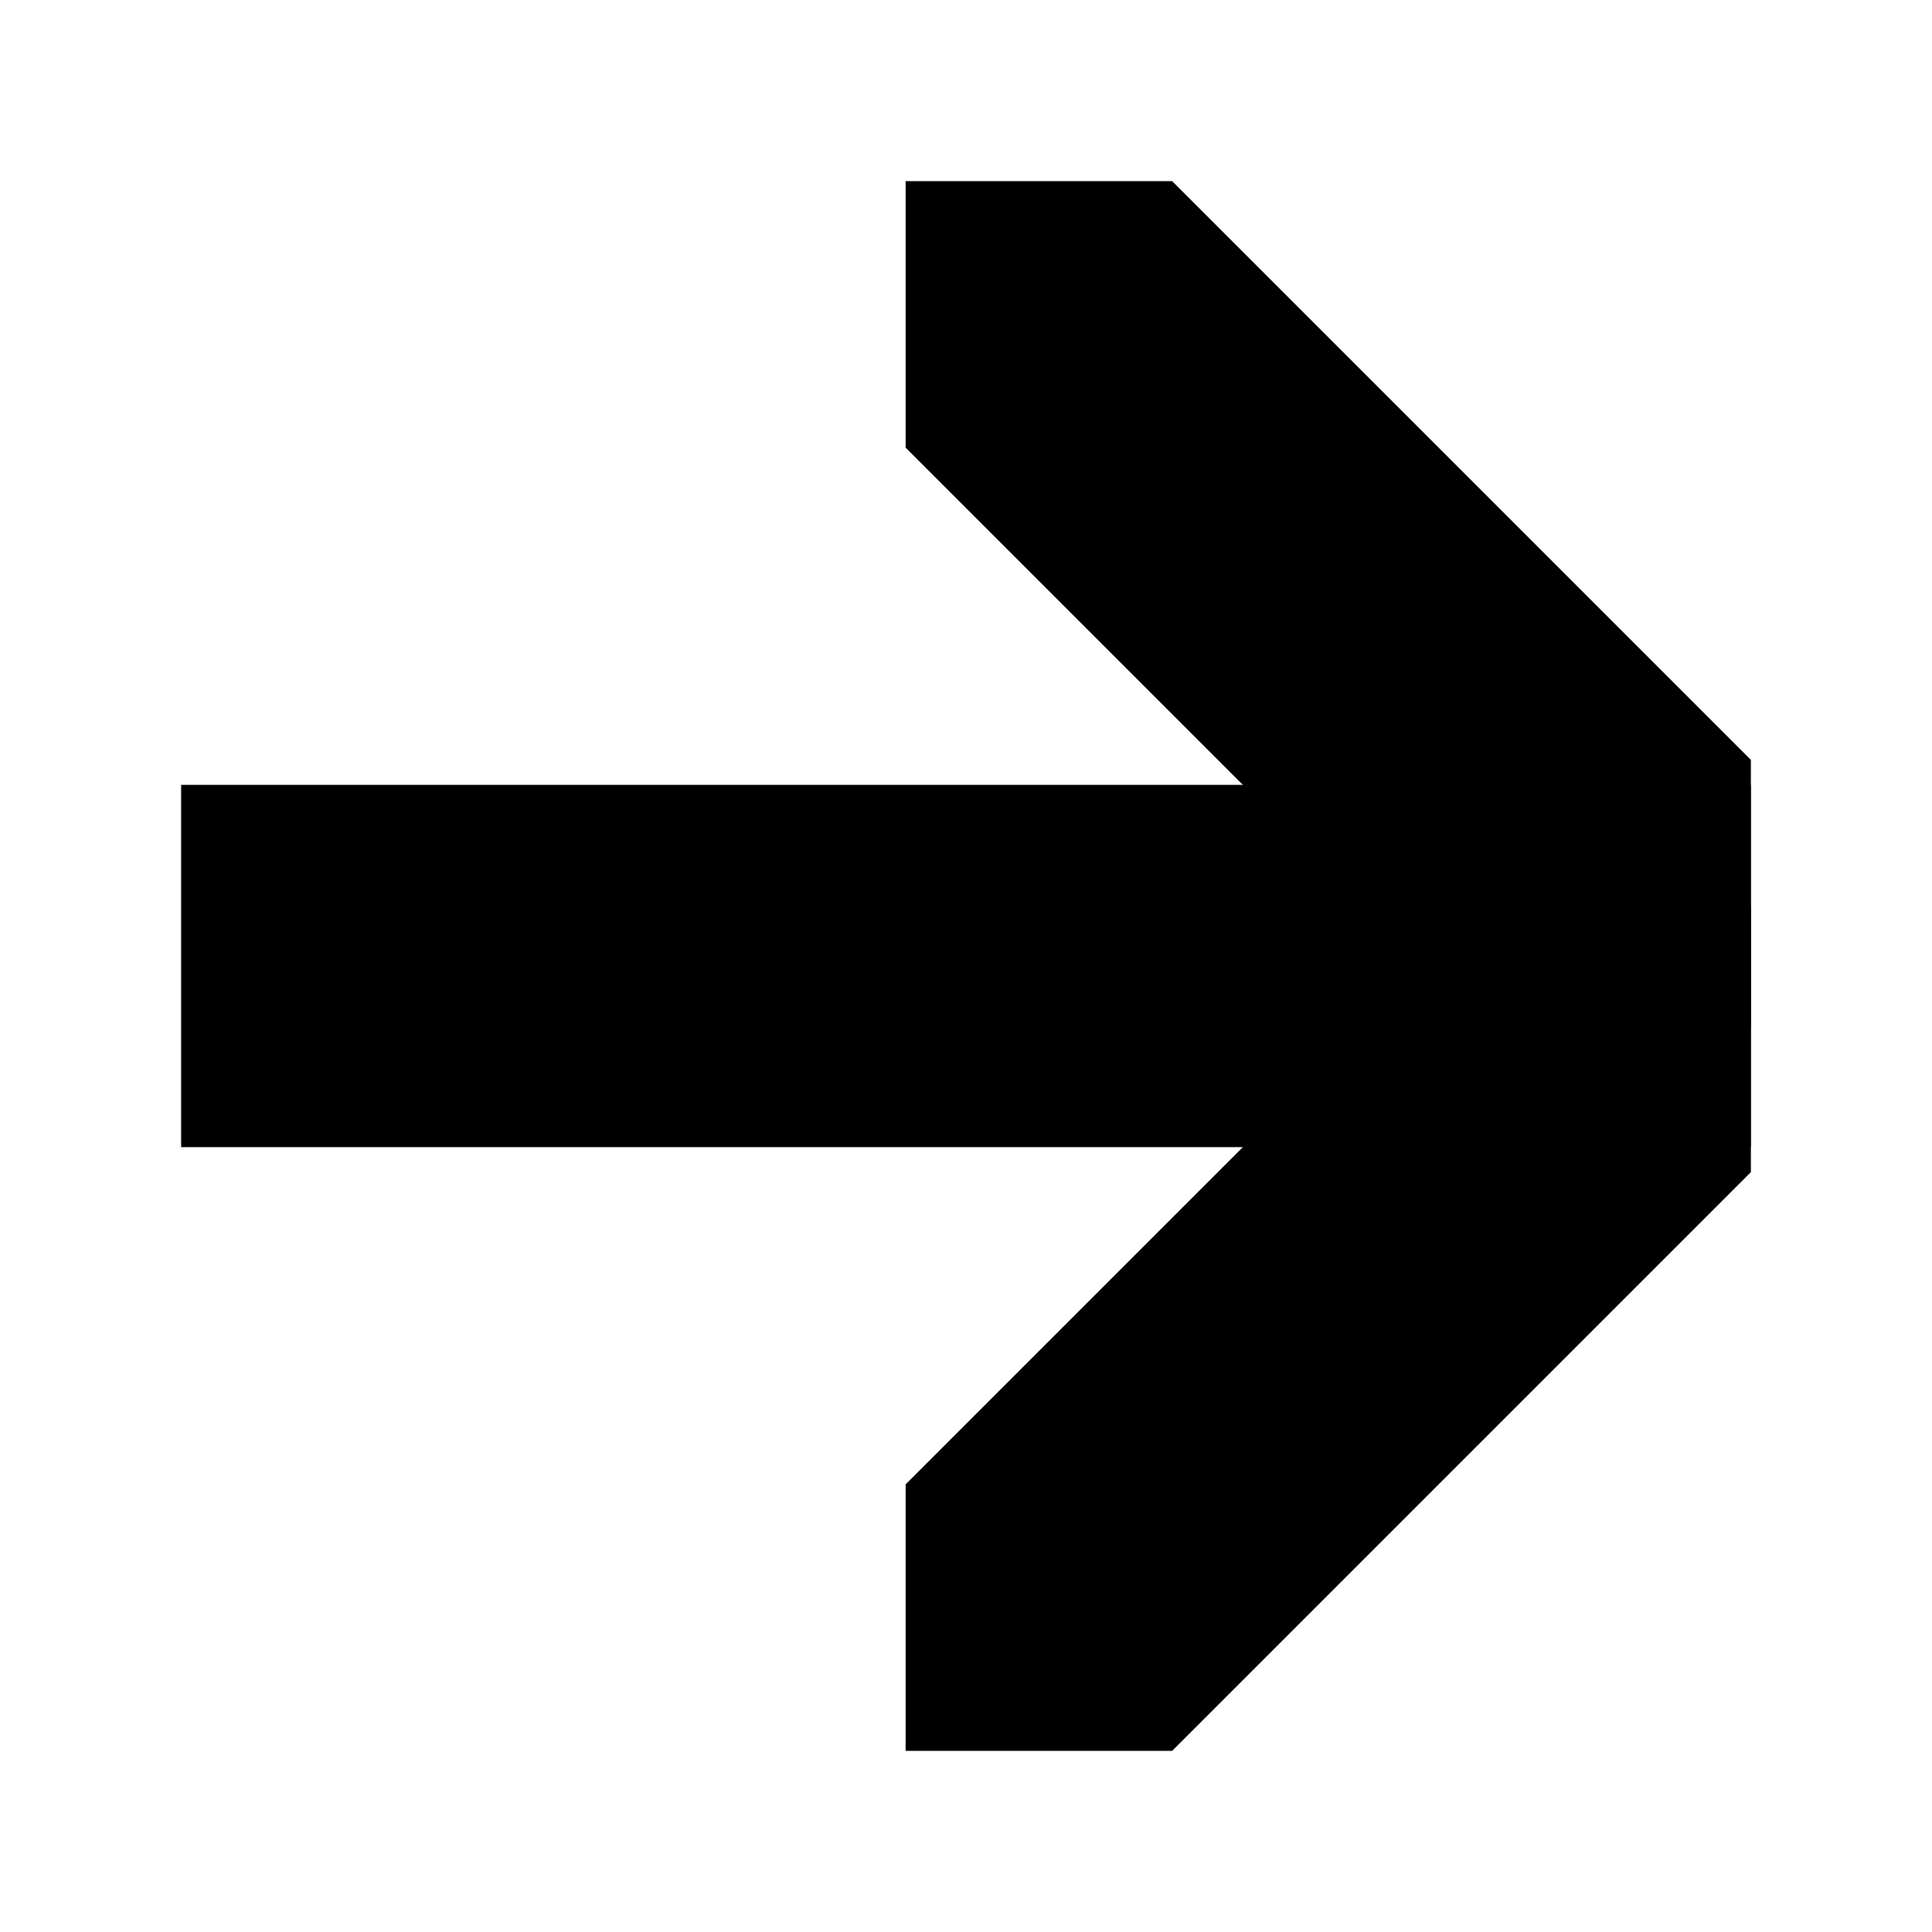
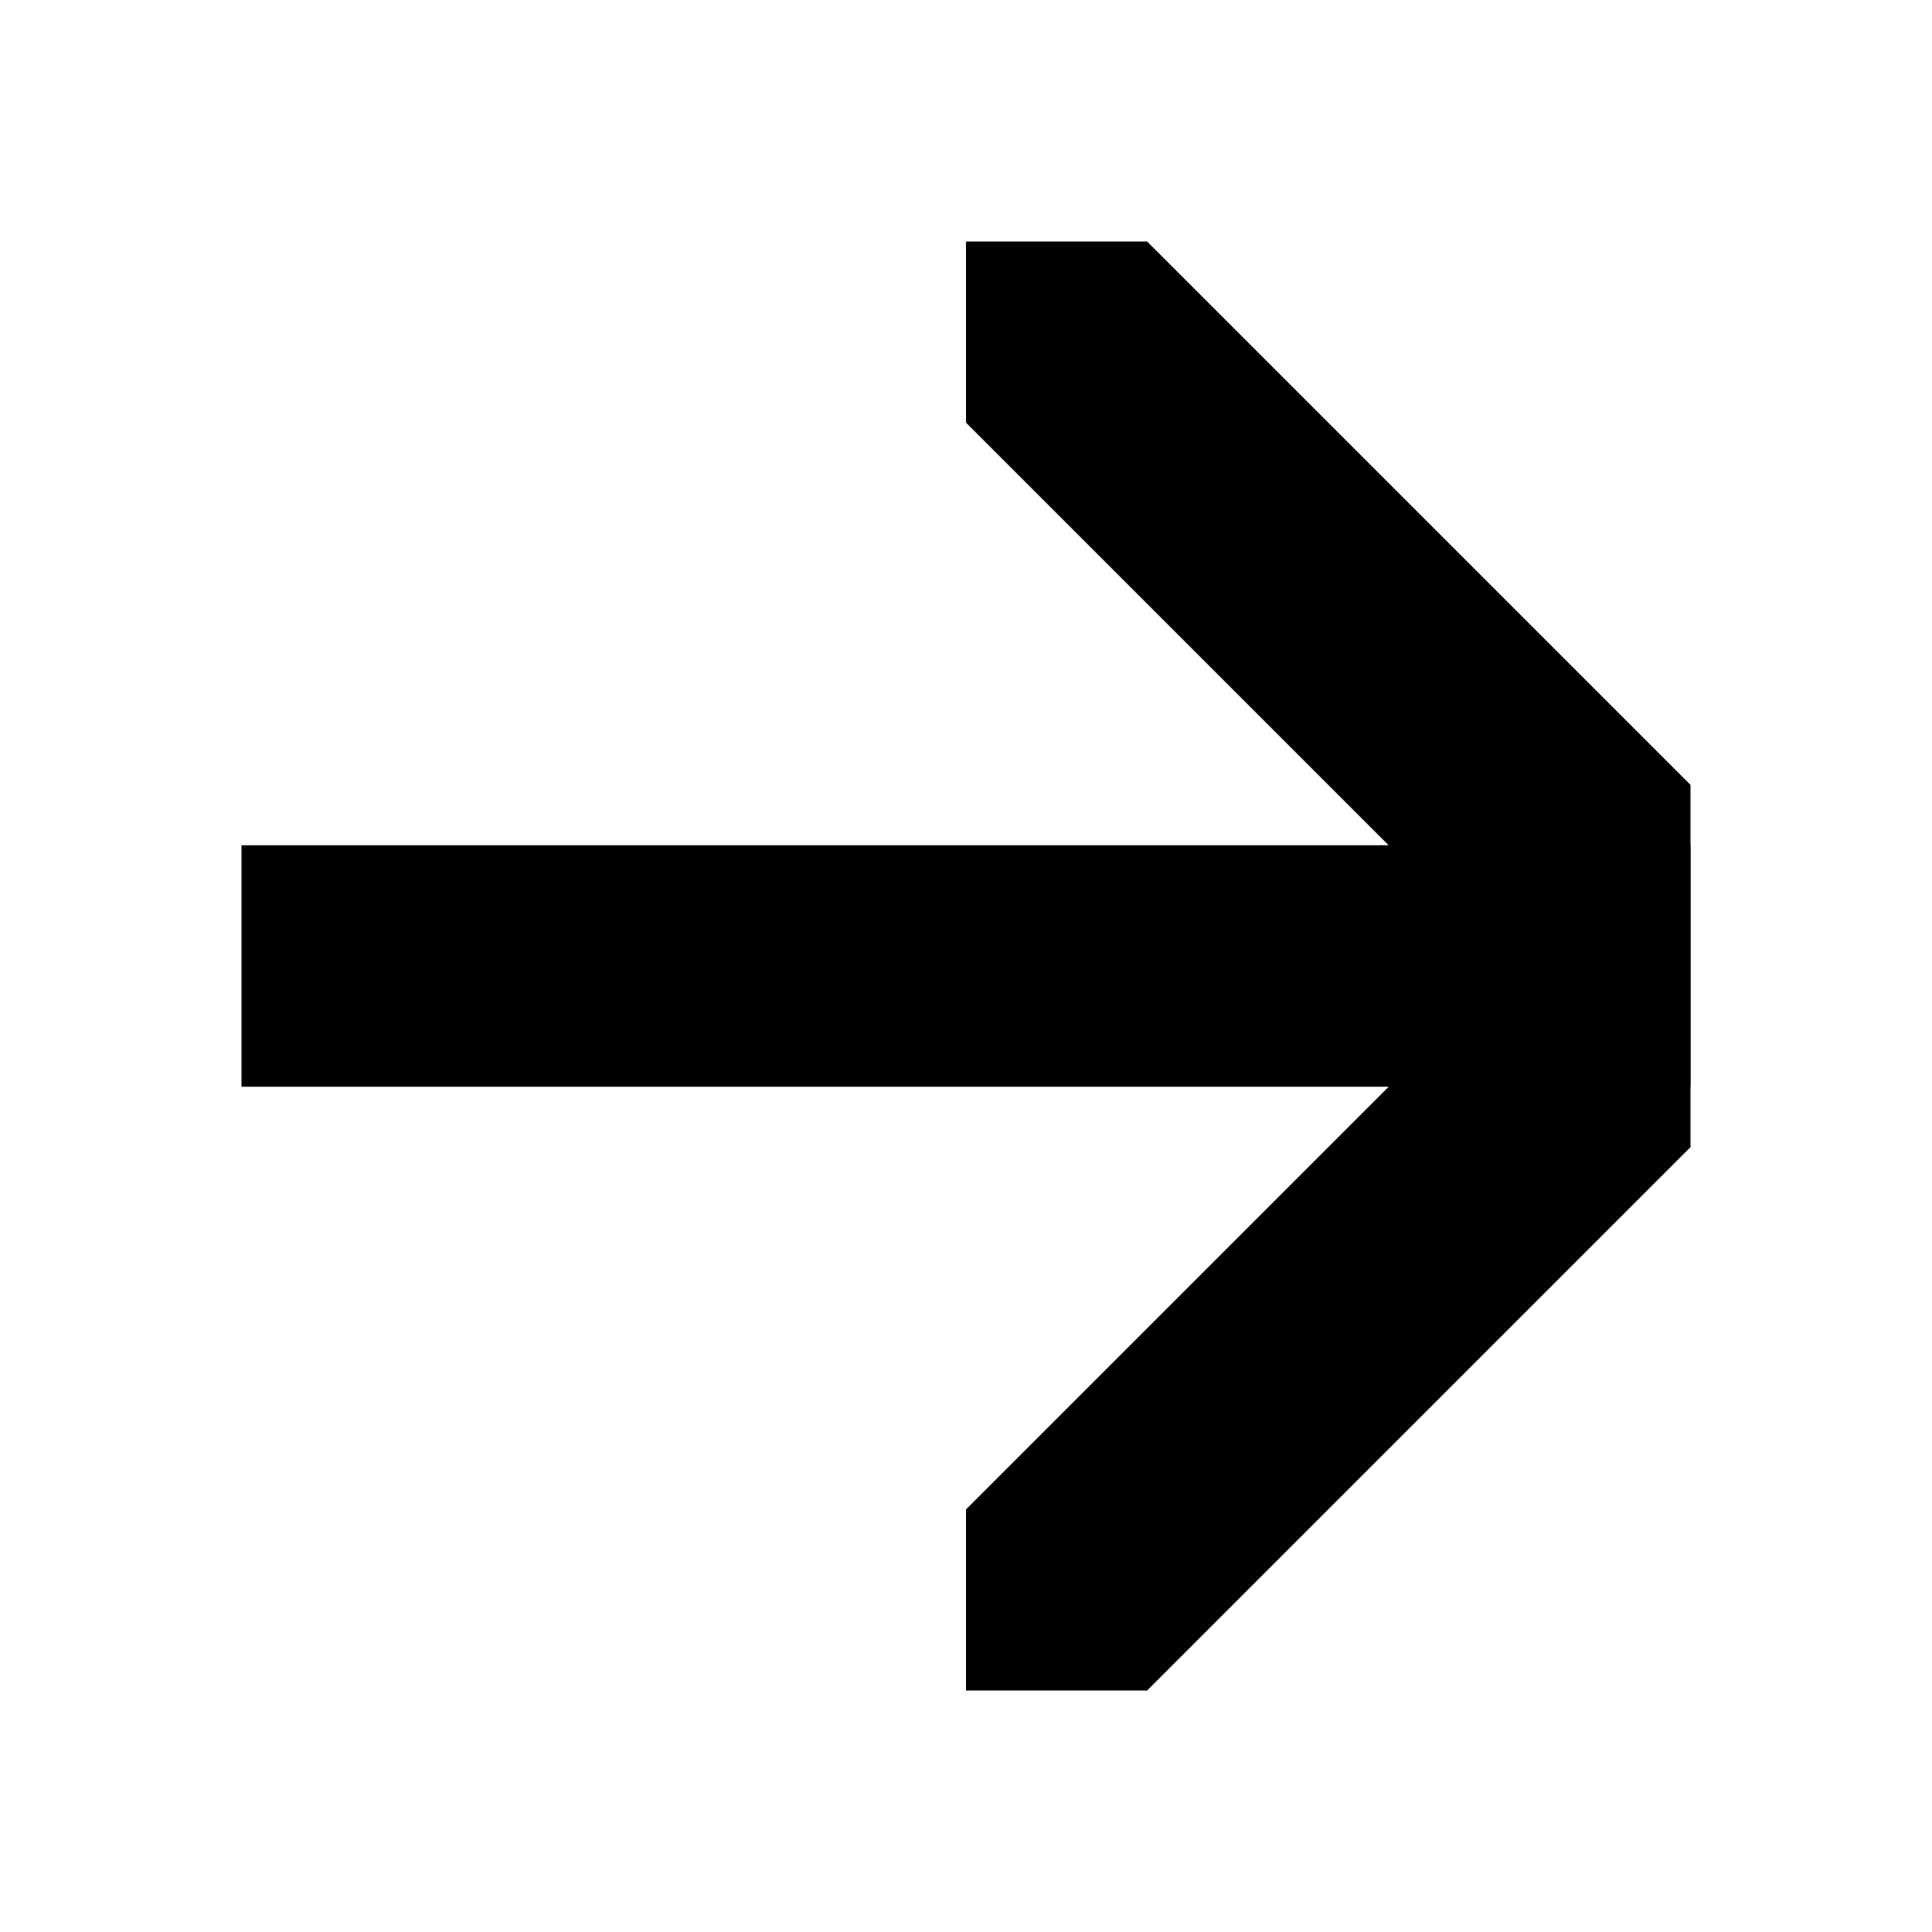
- <svg xmlns="http://www.w3.org/2000/svg" width="16" height="16" viewBox="0 0 16 16" fill="none">
-   <path d="M14 8L14 9.5L9.5 14L8 14L8 12.5L12.5 8L14 8Z" fill="black" stroke="black" />
-   <path d="M8 2L9.5 2L14 6.5L14 8L12.5 8L8 3.5L8 2Z" fill="black" stroke="black" />
-   <path d="M14 7L14 9L2 9L2 7L14 7Z" fill="black" stroke="black" />
+ <svg xmlns="http://www.w3.org/2000/svg" width="32" height="32" viewBox="0 0 32 32" fill="none">
+   <path d="M28 16L28 19L19 28L16 28L16 25L25 16L28 16Z" fill="black" />
+   <path d="M16 4L19 4L28 13L28 16L25 16L16 7L16 4Z" fill="black" />
+   <path d="M28 14L28 18L4 18L4 14L28 14Z" fill="black" />
</svg>
